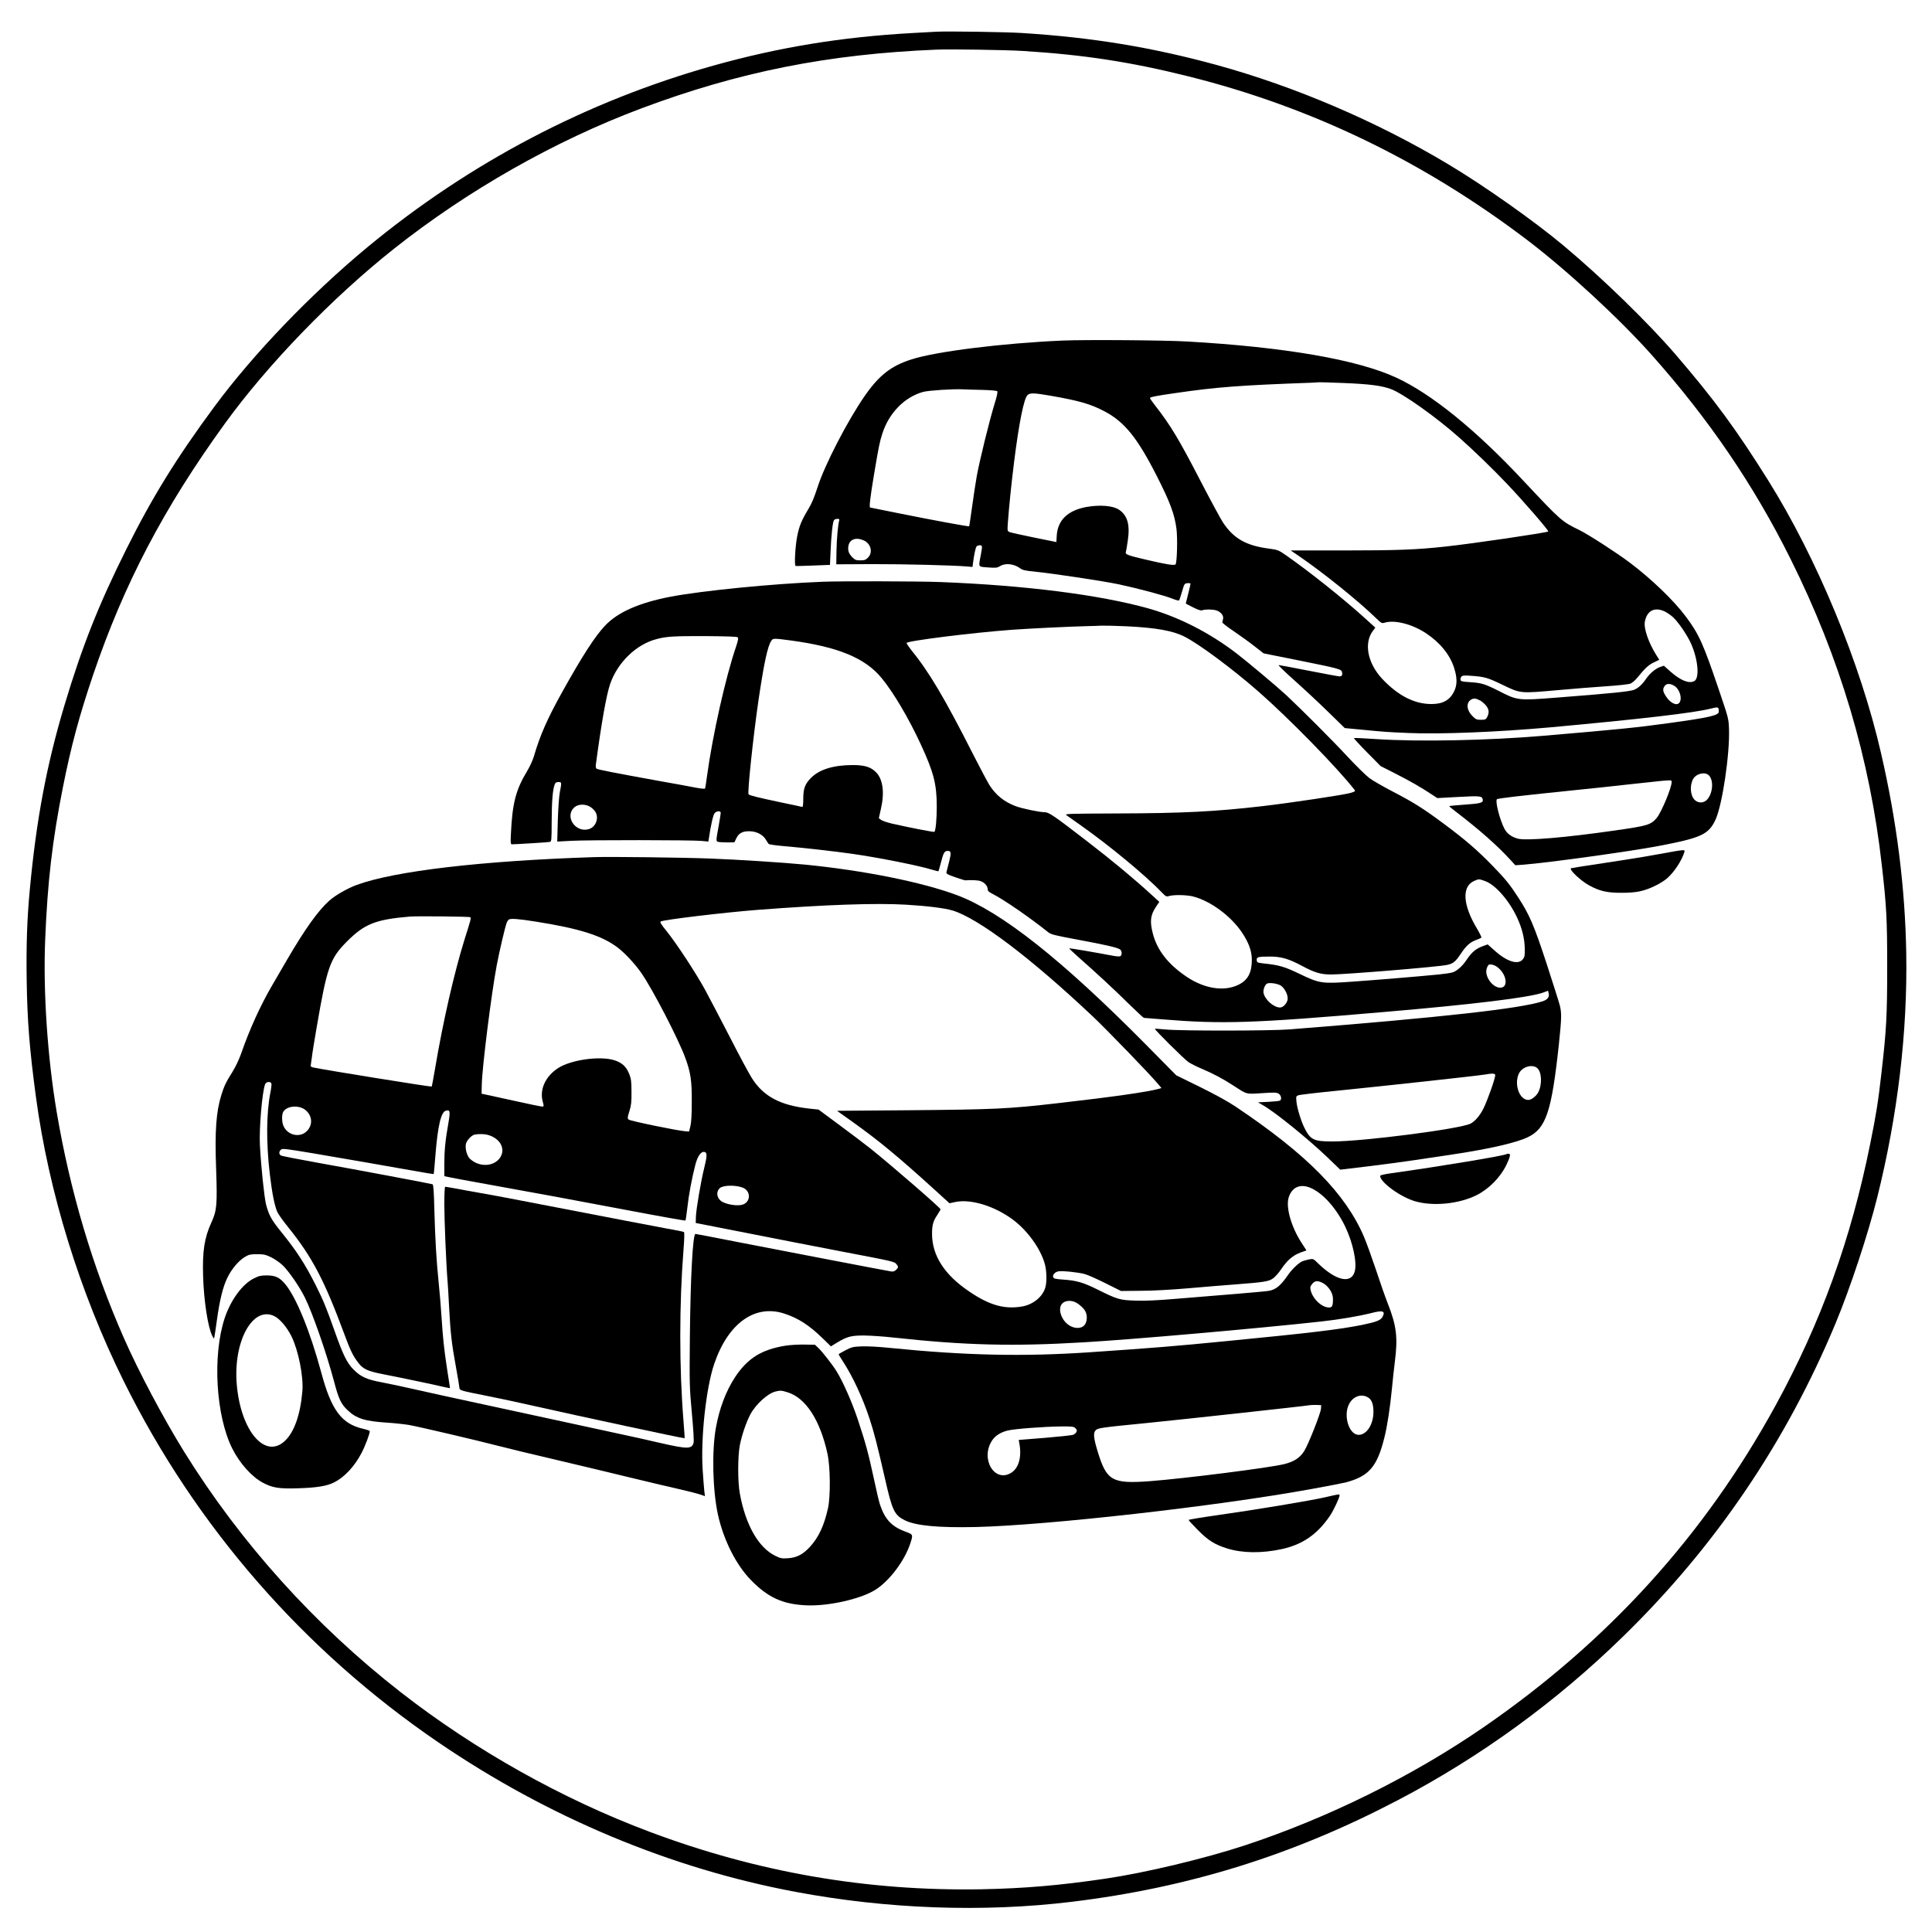
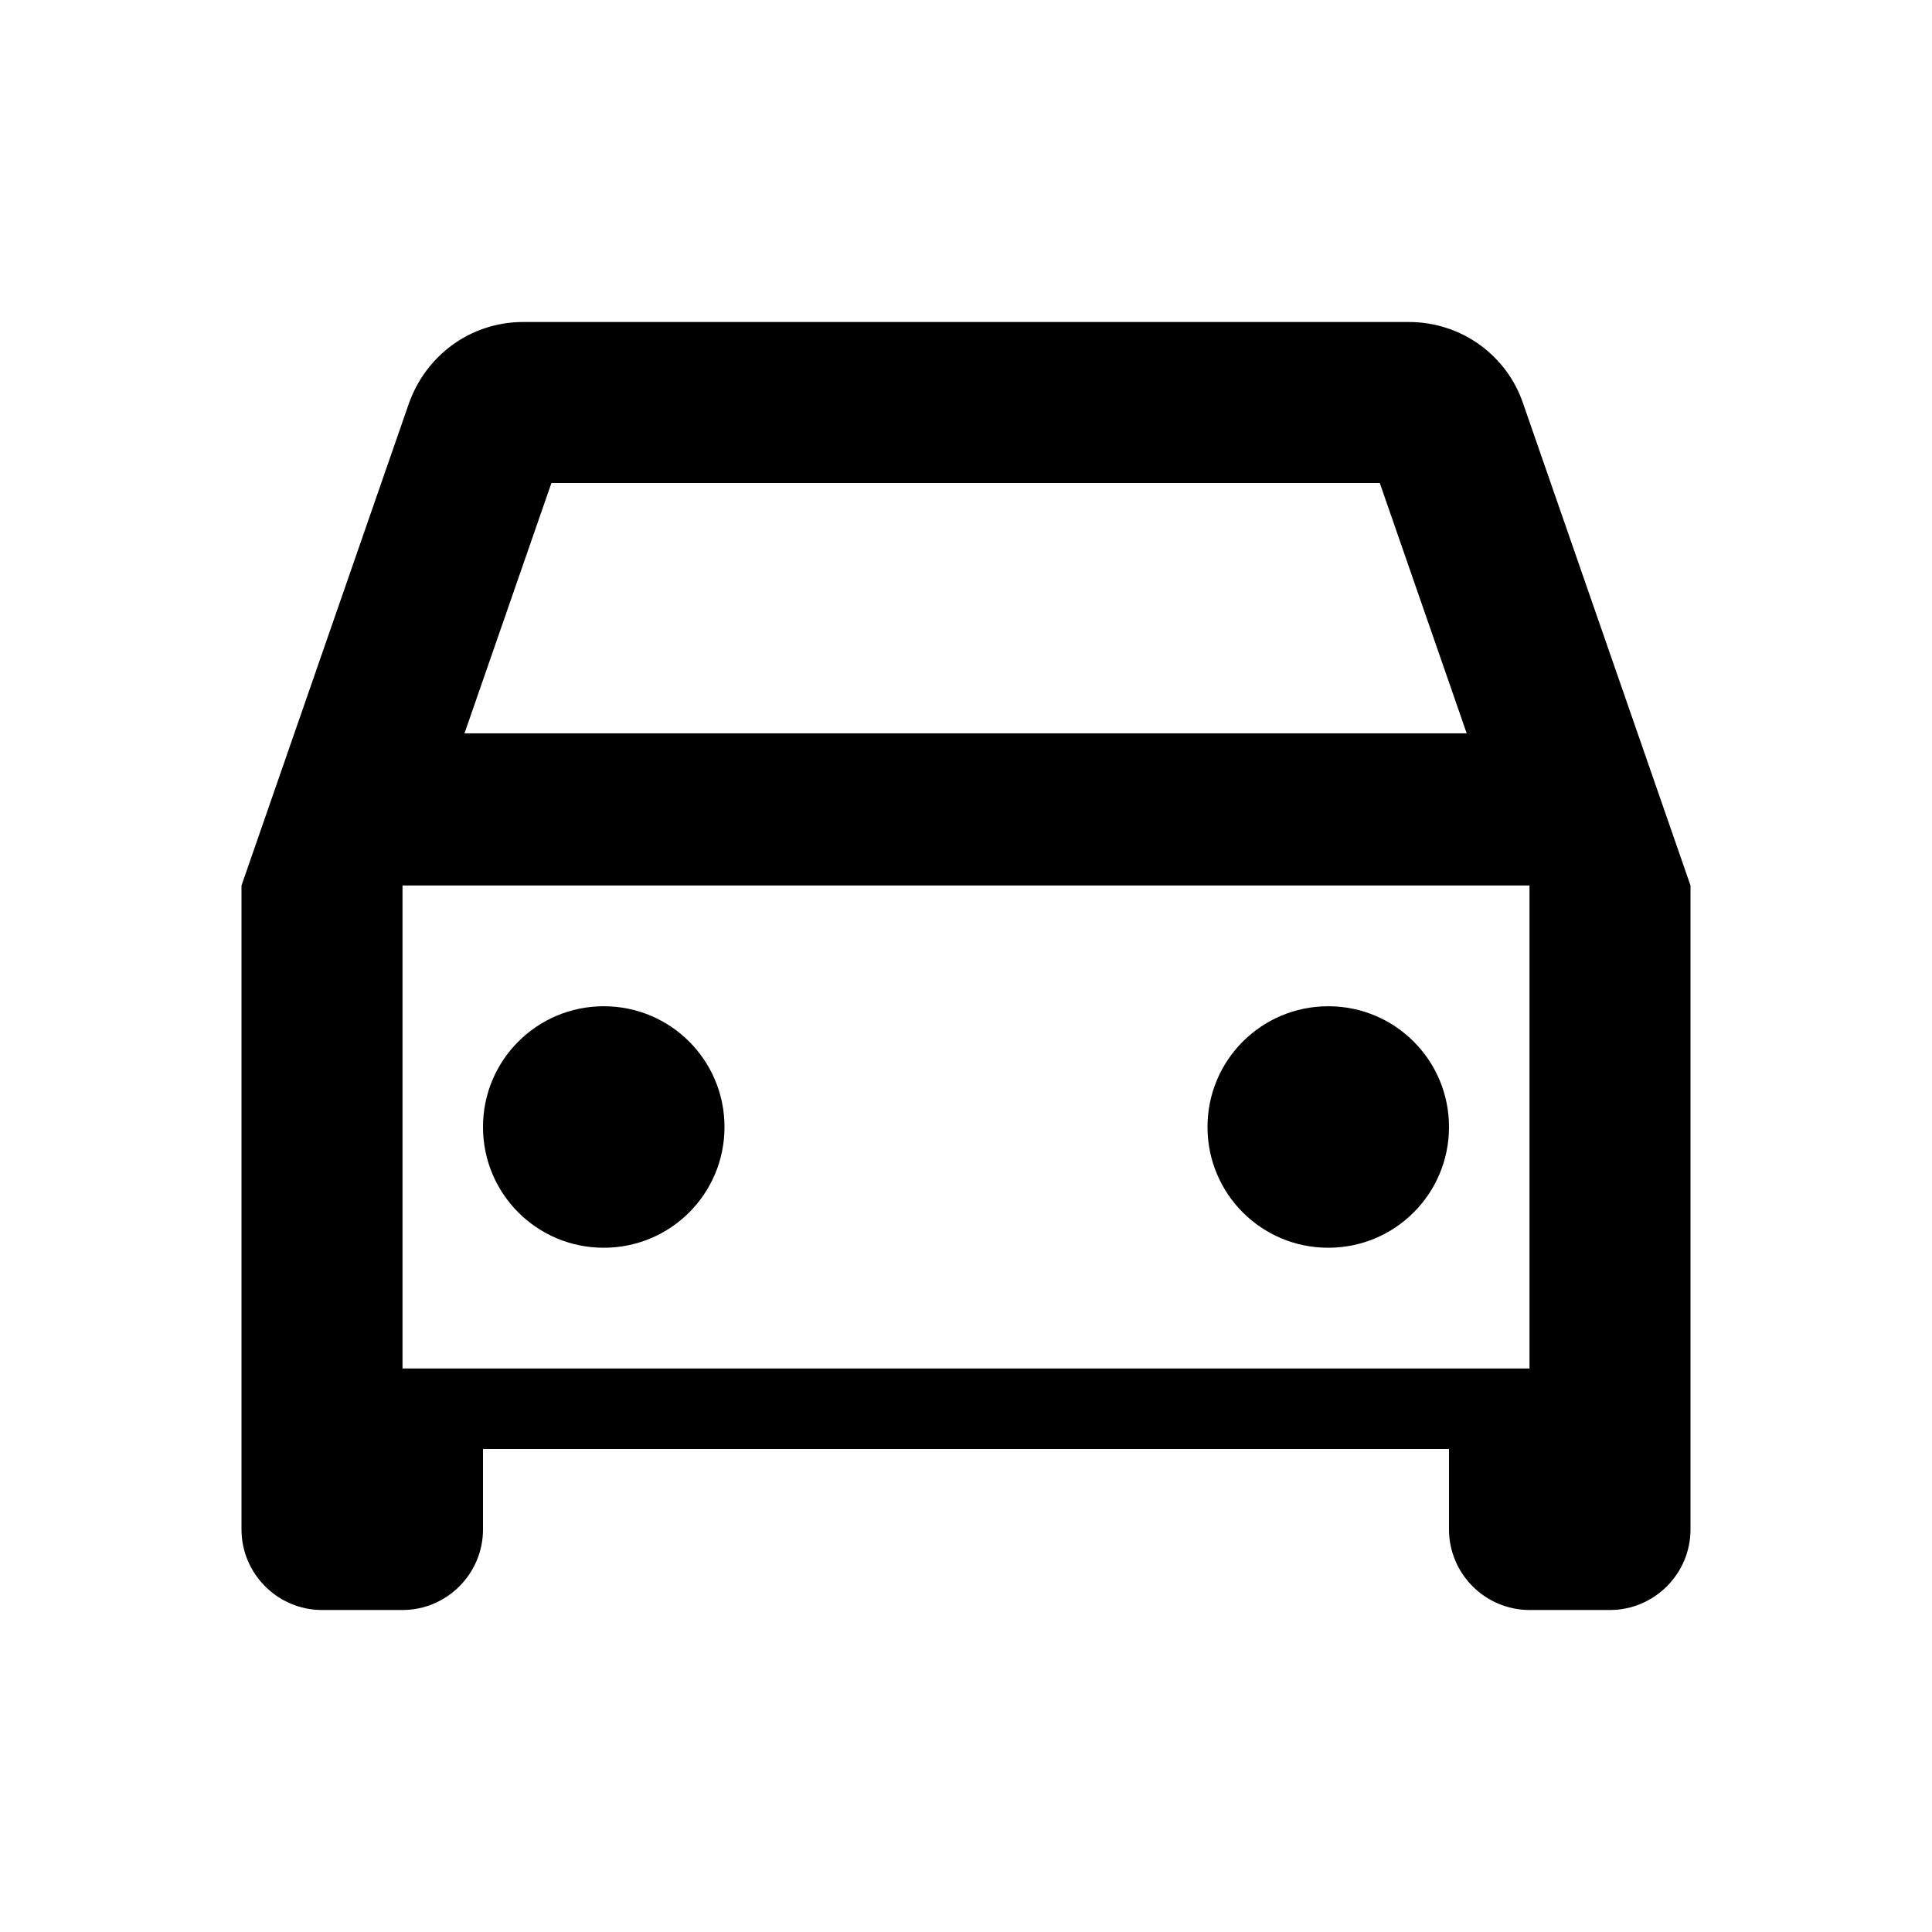
- <svg xmlns="http://www.w3.org/2000/svg" version="1.0" width="2048pt" height="2048pt" viewBox="0 0 2048 2048" preserveAspectRatio="xMidYMid meet">
-   <g transform="translate(0,2048) scale(0.1,-0.1)" fill="***REMOVED***000000" stroke="none">
-     <path d="M9930 20144 c-36 -2 -150 -8 -255 -14 -757 -42 -1419 -151 -2115 -346 -1342 -377 -2583 -1029 -3666 -1925 -604 -501 -1208 -1131 -1621 -1689 -403 -546 -659 -960 -933 -1510 -293 -587 -468 -1027 -656 -1654 -189 -630 -299 -1214 -368 -1956 -29 -306 -39 -593 -33 -967 6 -424 31 -735 98 -1231 135 -1006 464 -2071 930 -3012 763 -1542 1909 -2857 3339 -3832 1161 -791 2454 -1333 3780 -1582 973 -183 1989 -220 2930 -106 1242 151 2344 494 3459 1078 876 459 1684 1047 2394 1742 973 951 1720 2053 2244 3310 156 376 343 940 442 1335 218 875 322 1753 308 2590 -12 695 -99 1391 -267 2120 -218 953 -680 2068 -1198 2895 -339 541 -566 850 -981 1333 -290 337 -780 814 -1191 1157 -310 259 -840 633 -1215 857 -757 454 -1624 825 -2457 1054 -688 188 -1318 292 -2063 339 -166 11 -791 20 -905 14z m910 -204 c648 -40 1148 -117 1760 -270 1303 -326 2487 -898 3590 -1735 422 -321 977 -833 1321 -1220 605 -680 1080 -1378 1467 -2155 526 -1054 844 -2122 971 -3260 49 -429 56 -566 56 -1070 0 -517 -8 -665 -61 -1125 -34 -300 -55 -435 -119 -750 -205 -1017 -522 -1894 -1004 -2775 -753 -1374 -1774 -2500 -3094 -3409 -752 -518 -1649 -962 -2532 -1253 -425 -140 -1054 -290 -1473 -352 -486 -72 -860 -104 -1317 -113 -1211 -22 -2375 179 -3521 610 -927 348 -1850 866 -2635 1478 -911 710 -1698 1584 -2299 2553 -219 354 -478 842 -634 1196 -333 754 -574 1564 -716 2408 -97 578 -144 1281 -121 1823 25 615 77 1056 187 1609 87 439 173 758 319 1190 329 970 751 1776 1399 2670 454 627 1139 1335 1791 1852 783 621 1707 1145 2618 1487 1037 389 1985 578 3137 625 144 6 736 -3 910 -14z" />
-     <path d="M11265 16870 c-639 -28 -1348 -116 -1607 -201 -216 -70 -340 -168 -493 -388 -182 -263 -425 -733 -499 -967 -34 -105 -62 -173 -97 -230 -73 -121 -98 -182 -119 -292 -20 -102 -31 -304 -17 -311 4 -2 88 0 186 4 l179 7 6 137 c7 176 23 321 37 338 6 7 22 13 36 13 19 0 23 -4 19 -17 -13 -43 -27 -199 -29 -326 l-2 -139 376 2 c338 1 861 -12 1011 -25 l57 -5 6 48 c11 86 27 157 37 170 6 6 21 12 34 12 29 0 29 -7 9 -113 -23 -122 -29 -114 78 -122 85 -6 97 -5 128 14 57 35 148 25 214 -24 24 -18 54 -25 150 -34 218 -23 735 -101 899 -136 210 -45 477 -117 561 -150 37 -15 69 -24 73 -20 4 3 18 45 32 93 24 85 26 87 58 90 17 2 32 -1 32 -6 0 -5 -11 -54 -25 -108 -14 -54 -25 -100 -25 -101 0 -2 35 -20 78 -42 55 -27 83 -36 97 -30 29 11 104 11 147 -1 47 -14 82 -55 73 -90 -3 -14 -7 -30 -8 -37 -1 -6 52 -48 118 -92 66 -45 165 -116 220 -159 l100 -78 365 -73 c440 -89 458 -94 466 -126 7 -30 -1 -45 -27 -45 -10 0 -157 27 -325 60 -168 33 -312 60 -320 60 -8 0 68 -74 168 -163 101 -90 262 -240 358 -334 l175 -171 170 -16 c258 -25 274 -26 504 -36 334 -15 952 10 1506 60 963 88 1529 154 1702 199 78 20 83 18 83 -33 0 -39 -99 -62 -520 -120 -352 -49 -544 -68 -1345 -136 -588 -50 -1316 -64 -1762 -35 -130 9 -238 14 -241 11 -2 -3 60 -71 139 -151 l144 -146 158 -80 c154 -78 274 -147 388 -223 l55 -36 223 12 c235 13 253 11 259 -30 5 -32 -24 -40 -198 -52 -85 -6 -156 -13 -158 -15 -2 -1 25 -25 60 -51 261 -200 446 -363 588 -518 l53 -58 86 6 c266 21 1125 140 1426 197 460 87 538 123 611 282 72 159 152 698 142 962 -4 109 -6 114 -108 415 -165 487 -210 588 -351 776 -127 170 -363 397 -594 571 -134 101 -437 297 -531 343 -192 94 -193 95 -606 535 -496 530 -965 910 -1335 1081 -413 192 -1184 325 -2218 384 -246 14 -1075 20 -1320 10z m2975 -450 c278 -11 407 -28 506 -65 127 -48 471 -291 716 -508 146 -128 359 -334 512 -495 176 -185 448 -499 438 -506 -24 -14 -802 -129 -1092 -160 -302 -33 -508 -41 -1071 -41 l-567 0 81 -55 c261 -178 630 -475 822 -661 59 -57 62 -59 95 -49 108 31 293 -17 438 -114 149 -99 253 -228 297 -368 32 -102 33 -176 1 -243 -44 -95 -119 -138 -241 -138 -181 -1 -356 89 -524 268 -155 167 -196 380 -96 510 l24 32 -117 106 c-228 206 -586 491 -830 661 -81 56 -87 58 -185 71 -239 32 -370 107 -482 275 -24 36 -129 230 -233 430 -234 453 -322 600 -489 814 -29 37 -53 72 -53 76 0 11 64 24 275 54 431 63 684 82 1435 109 41 2 80 4 85 5 6 1 120 -3 255 -8z m-3832 -73 c84 -2 157 -8 163 -14 7 -7 -3 -54 -31 -143 -54 -178 -153 -581 -185 -752 -13 -75 -37 -226 -51 -335 -15 -109 -29 -200 -30 -202 -5 -5 -401 68 -752 139 -161 33 -295 60 -298 60 -12 0 1 112 41 350 51 303 59 341 87 430 69 220 236 392 435 446 56 15 312 32 418 27 28 -2 119 -4 203 -6z m729 -62 c298 -52 421 -87 563 -161 216 -111 353 -279 559 -683 144 -283 191 -409 212 -566 13 -102 6 -362 -10 -378 -14 -14 -105 1 -325 53 -179 42 -210 54 -202 76 3 7 12 63 21 123 25 169 -3 267 -93 328 -65 43 -199 54 -344 29 -198 -36 -305 -138 -316 -302 l-4 -70 -237 48 c-130 26 -247 53 -260 58 -23 11 -23 13 -17 103 13 173 36 402 66 642 52 413 103 668 142 707 25 25 73 23 245 -7z m-1980 -1534 c76 -35 98 -127 44 -182 -25 -25 -37 -29 -81 -29 -46 0 -56 4 -85 33 -39 39 -50 72 -41 122 13 69 81 93 163 56z m8488 -752 c24 -11 65 -39 89 -61 47 -41 135 -166 179 -254 84 -168 109 -391 47 -424 -56 -30 -147 7 -256 104 l-66 59 -39 -13 c-48 -16 -109 -67 -148 -123 -42 -62 -81 -98 -126 -118 -44 -19 -239 -39 -825 -84 -407 -32 -414 -31 -609 69 -150 76 -186 87 -311 95 -81 5 -95 9 -98 24 -2 10 2 25 9 34 12 13 29 15 108 9 138 -10 171 -19 336 -99 184 -89 182 -88 575 -53 157 14 388 33 513 41 136 9 242 21 262 29 17 8 50 35 71 62 84 103 119 135 175 162 l58 28 -31 49 c-83 133 -135 283 -122 354 21 117 103 160 209 110z m103 -789 c66 -40 92 -163 41 -190 -31 -17 -88 16 -126 74 -37 54 -41 81 -17 114 19 28 58 29 102 2z m-2057 -156 c14 -7 40 -29 58 -49 35 -40 40 -79 16 -125 -14 -27 -20 -30 -66 -30 -46 0 -55 4 -89 38 -67 66 -71 148 -10 179 26 13 46 10 91 -13z m2418 -788 c57 -45 52 -185 -9 -258 -36 -43 -96 -46 -136 -7 -47 47 -54 155 -15 223 30 53 117 76 160 42z m-389 -77 c0 -60 -108 -319 -158 -379 -62 -74 -96 -84 -447 -134 -520 -75 -938 -110 -1025 -86 -68 18 -117 54 -144 108 -49 97 -96 282 -79 309 7 10 212 34 893 104 107 10 335 35 505 54 171 19 330 36 355 38 103 8 100 8 100 -14z" />
-     <path d="M8715 14313 c-533 -21 -1275 -95 -1610 -159 -331 -64 -556 -163 -691 -306 -105 -110 -245 -327 -454 -703 -158 -283 -237 -464 -300 -681 -11 -39 -44 -111 -74 -161 -118 -195 -155 -338 -170 -660 -5 -102 -4 -113 12 -113 39 0 379 21 398 25 21 5 21 10 22 223 1 212 11 332 32 386 7 20 16 26 40 26 35 0 35 -2 14 -110 -8 -44 -17 -168 -21 -298 l-6 -223 149 8 c182 10 1281 9 1381 -1 l72 -7 6 38 c21 141 45 247 61 264 21 24 64 26 64 2 0 -9 -9 -64 -19 -122 -32 -177 -33 -178 -8 -185 12 -3 56 -6 97 -6 l75 1 20 42 c27 58 71 79 151 75 71 -4 133 -38 164 -91 10 -18 23 -37 28 -43 5 -6 77 -16 158 -23 191 -16 550 -56 729 -82 280 -40 706 -125 848 -169 34 -11 63 -17 65 -15 2 2 14 44 27 94 26 103 37 121 72 121 36 0 38 -23 13 -118 -12 -48 -24 -96 -27 -107 -4 -17 9 -25 93 -54 54 -19 103 -34 108 -33 59 5 131 2 160 -8 42 -13 76 -53 76 -86 0 -19 12 -30 58 -53 111 -56 391 -249 582 -402 31 -25 64 -33 310 -79 291 -54 419 -83 451 -103 24 -15 26 -65 3 -74 -9 -3 -44 -1 -78 6 -191 36 -459 82 -462 78 -2 -2 47 -48 109 -103 193 -171 357 -322 518 -481 86 -84 160 -153 165 -153 5 0 90 -7 189 -15 641 -53 971 -42 2340 76 965 82 1568 156 1708 209 l47 18 6 -25 c11 -41 -10 -69 -63 -87 -238 -78 -1072 -171 -2683 -298 -202 -16 -1153 -17 -1315 -1 -60 6 -111 9 -113 8 -8 -7 315 -327 358 -355 27 -17 86 -47 132 -66 127 -54 233 -110 340 -180 152 -98 131 -93 306 -82 135 9 155 8 177 -6 27 -18 34 -59 13 -73 -7 -4 -62 -10 -123 -13 l-110 -5 58 -34 c132 -76 480 -359 683 -554 l131 -126 284 34 c156 19 376 48 489 65 113 17 309 46 435 65 377 57 660 122 780 180 194 93 253 270 330 987 29 277 30 329 9 412 -8 33 -72 233 -140 443 -133 405 -180 515 -299 698 -89 138 -138 199 -275 339 -160 165 -292 278 -510 440 -224 167 -325 230 -548 346 -100 52 -211 116 -246 142 -36 27 -142 131 -235 231 -163 176 -481 493 -646 648 -94 87 -403 347 -525 441 -286 220 -614 387 -935 478 -519 145 -1304 245 -2205 280 -225 9 -1068 11 -1255 3z m3230 -472 c307 -15 487 -47 608 -108 153 -76 512 -343 786 -583 320 -280 842 -813 1019 -1042 12 -15 8 -18 -40 -33 -64 -20 -639 -106 -931 -140 -511 -59 -848 -76 -1563 -78 -493 -2 -539 -3 -520 -18 12 -8 84 -60 161 -114 296 -209 672 -520 849 -703 45 -47 50 -49 80 -40 50 15 185 12 253 -5 187 -48 402 -208 520 -384 71 -107 103 -196 103 -288 0 -136 -42 -215 -142 -264 -151 -74 -356 -43 -545 82 -199 133 -317 283 -363 463 -33 128 -25 195 35 283 l34 51 -92 84 c-183 167 -409 355 -678 562 -349 269 -401 304 -444 304 -54 0 -243 39 -310 65 -120 45 -209 117 -276 222 -22 36 -98 178 -168 316 -312 615 -471 883 -668 1125 -23 30 -43 60 -43 66 0 22 696 109 1115 140 197 14 607 34 810 39 50 1 115 3 145 5 30 1 150 -2 265 -7z m-4125 -117 c9 -9 4 -34 -18 -100 -111 -325 -249 -941 -307 -1369 -9 -66 -18 -125 -20 -131 -2 -8 -32 -6 -102 7 -54 11 -224 42 -378 69 -478 87 -660 122 -672 132 -6 5 -10 24 -7 41 60 448 112 741 152 857 79 229 278 421 494 476 106 28 185 32 520 31 229 -2 330 -5 338 -13z m561 -33 c503 -68 788 -185 963 -397 126 -152 288 -426 417 -705 136 -294 169 -421 169 -658 0 -133 -11 -256 -25 -269 -5 -5 -274 47 -452 88 -51 12 -103 30 -115 40 l-22 17 23 103 c39 171 20 312 -54 385 -55 55 -120 75 -245 75 -201 0 -350 -45 -439 -132 -67 -66 -86 -115 -86 -224 0 -57 -4 -90 -10 -88 -5 2 -109 24 -230 49 -241 51 -333 74 -340 85 -13 22 49 610 105 995 59 397 96 572 136 632 18 28 24 28 205 4z m-2131 -1760 c19 -10 46 -33 58 -52 46 -66 9 -168 -69 -189 -144 -39 -258 141 -148 234 38 32 107 35 159 7z m9496 -792 c108 -41 251 -204 335 -384 53 -113 80 -221 82 -327 2 -74 -1 -91 -19 -115 -49 -65 -168 -29 -301 91 l-73 65 -39 -14 c-86 -30 -127 -64 -189 -156 -42 -63 -103 -116 -149 -128 -21 -6 -85 -15 -143 -21 -223 -22 -686 -60 -915 -76 -322 -23 -346 -20 -558 82 -163 78 -217 94 -382 111 -66 8 -70 10 -73 34 -4 34 13 39 141 39 118 0 200 -24 341 -100 133 -71 198 -90 306 -90 150 0 1126 80 1227 101 66 13 93 35 149 120 55 83 97 121 160 144 27 10 52 21 57 25 4 3 -17 47 -46 96 -151 250 -163 446 -32 505 51 23 53 23 121 -2z m123 -908 c102 -73 125 -221 35 -221 -84 0 -171 124 -144 204 6 19 16 37 23 40 18 8 59 -3 86 -23z m-2290 -200 c39 -28 71 -89 71 -136 0 -43 -45 -95 -81 -95 -67 0 -161 83 -175 155 -6 34 15 88 38 99 29 13 115 -1 147 -23z m2714 -871 c50 -40 57 -173 13 -259 -22 -42 -73 -81 -106 -81 -93 0 -152 164 -100 278 32 71 138 105 193 62z m-443 -77 c0 -37 -82 -267 -125 -354 -38 -76 -90 -136 -137 -160 -110 -56 -1138 -189 -1464 -189 -198 0 -233 17 -297 145 -35 70 -77 207 -84 276 -5 55 -4 59 18 68 13 6 209 29 434 51 485 49 1457 155 1535 168 92 16 120 14 120 -5z" />
-     <path d="M17580 11425 c-129 -24 -390 -66 -579 -94 -190 -28 -346 -53 -349 -55 -17 -18 103 -131 191 -180 112 -62 194 -81 347 -80 159 0 237 17 355 74 44 21 102 57 128 80 76 68 154 186 182 278 8 29 11 29 -275 -23z" />
-     <path d="M6295 11394 c-1191 -39 -2112 -147 -2515 -295 -98 -36 -230 -112 -290 -167 -120 -108 -256 -299 -445 -622 -59 -102 -131 -225 -160 -275 -124 -212 -240 -467 -329 -724 -22 -62 -59 -140 -90 -190 -71 -113 -89 -151 -119 -246 -56 -180 -71 -386 -56 -785 13 -377 8 -442 -49 -566 -76 -166 -97 -304 -89 -574 8 -261 51 -539 97 -630 18 -34 18 -35 23 -10 3 14 15 93 26 175 30 215 64 354 111 450 45 94 120 182 189 223 40 23 57 27 126 27 69 0 89 -4 148 -32 37 -18 92 -56 123 -85 63 -60 176 -223 233 -337 83 -165 231 -591 311 -891 50 -190 74 -242 145 -309 92 -87 181 -116 409 -131 82 -5 190 -17 240 -25 99 -17 718 -162 961 -225 83 -22 344 -85 580 -140 237 -56 603 -143 815 -195 212 -51 450 -108 529 -125 80 -18 169 -41 199 -51 l55 -19 -7 53 c-3 28 -11 127 -17 219 -23 339 35 877 123 1133 147 430 433 634 746 529 147 -49 260 -122 404 -262 l86 -84 67 41 c106 64 152 75 290 74 66 -1 206 -10 310 -22 755 -82 1261 -95 2015 -50 503 29 1835 146 2510 220 192 21 400 56 532 89 126 33 156 24 124 -38 -20 -38 -64 -55 -219 -87 -242 -48 -540 -84 -1412 -169 -590 -58 -793 -74 -1480 -121 -698 -47 -1310 -34 -2105 46 -122 13 -246 19 -305 17 -92 -4 -106 -7 -172 -41 -40 -21 -73 -40 -73 -43 0 -4 20 -37 45 -75 103 -157 211 -389 283 -609 47 -143 80 -271 163 -633 77 -340 99 -386 209 -442 116 -58 352 -81 755 -72 759 18 2553 220 3553 402 167 30 330 62 364 70 248 65 335 164 412 472 32 127 61 317 81 523 8 91 23 219 31 285 33 257 18 383 -76 620 -26 66 -82 225 -124 354 -43 128 -100 286 -127 350 -196 458 -604 873 -1359 1379 -81 55 -215 128 -378 209 l-253 124 -327 331 c-887 896 -1525 1401 -1995 1578 -370 139 -995 264 -1617 325 -227 22 -707 53 -1000 64 -271 11 -1067 21 -1235 15z m3309 -504 c223 -13 414 -37 495 -62 275 -85 822 -498 1480 -1118 154 -145 614 -621 696 -720 l37 -44 -28 -8 c-119 -33 -490 -86 -1069 -152 -530 -61 -669 -67 -1576 -75 l-766 -6 171 -122 c278 -199 482 -368 867 -718 l154 -140 60 13 c165 35 415 -41 611 -186 156 -115 297 -312 340 -473 20 -75 22 -187 5 -246 -27 -98 -129 -182 -245 -202 -186 -32 -344 11 -558 156 -265 177 -398 383 -398 614 0 93 12 135 55 199 19 29 35 56 35 61 0 15 -517 463 -744 645 -55 44 -202 155 -325 246 l-224 166 -103 11 c-303 34 -480 128 -603 321 -28 43 -133 238 -232 432 -100 194 -220 423 -266 508 -100 182 -299 485 -407 620 -58 71 -73 96 -62 102 34 19 668 95 1026 123 718 55 1250 74 1574 55z m-4618 -133 c9 -9 5 -26 -59 -227 -112 -358 -232 -883 -316 -1383 -17 -98 -32 -181 -35 -185 -4 -6 -1151 179 -1254 202 -24 6 -32 12 -28 24 2 10 7 44 11 77 3 33 26 177 51 320 111 647 142 735 323 916 186 186 302 232 666 263 79 6 634 1 641 -7z m697 -47 c461 -73 697 -148 864 -274 77 -58 187 -177 252 -271 121 -175 390 -695 464 -895 58 -157 72 -246 70 -475 0 -137 -5 -217 -15 -255 l-14 -55 -38 3 c-91 7 -588 110 -602 124 -14 14 -13 23 8 89 19 62 23 94 22 204 0 111 -4 139 -23 188 -32 80 -75 121 -158 148 -152 48 -456 6 -595 -82 -135 -87 -200 -226 -165 -356 14 -51 13 -53 -6 -53 -12 0 -145 27 -296 61 -152 33 -292 64 -311 68 l-35 7 2 95 c4 188 101 961 159 1269 29 152 87 399 104 445 6 16 17 33 23 37 22 14 101 8 290 -22z m-2806 -1716 c3 -8 -2 -52 -11 -97 -43 -218 -45 -530 -6 -862 24 -204 50 -334 79 -401 11 -25 63 -98 115 -162 255 -316 385 -564 597 -1137 62 -168 89 -223 140 -292 57 -77 100 -97 279 -132 180 -35 547 -112 638 -134 34 -8 62 -13 62 -11 0 2 -13 91 -30 197 -34 224 -45 330 -60 562 -6 94 -19 256 -30 360 -24 234 -37 453 -46 783 -4 174 -10 255 -18 258 -20 7 -796 153 -1194 224 -217 39 -403 75 -413 81 -24 12 -24 41 -1 62 16 14 43 11 337 -38 396 -67 772 -133 1060 -184 121 -22 221 -38 222 -37 2 1 10 88 18 192 25 318 60 467 111 480 46 12 49 -5 26 -138 -31 -174 -42 -284 -42 -430 l0 -126 48 -10 c26 -6 175 -34 332 -62 519 -93 1038 -189 1607 -297 310 -59 565 -104 569 -101 3 4 12 64 20 135 14 131 49 319 84 452 25 100 65 153 104 138 23 -9 20 -51 -9 -168 -34 -135 -85 -433 -88 -515 l-2 -68 550 -108 c303 -60 750 -147 995 -194 554 -106 560 -107 582 -134 23 -28 23 -35 -3 -61 -15 -15 -30 -20 -52 -17 -46 7 -1125 214 -1633 313 -238 47 -436 85 -442 85 -28 0 -53 -462 -59 -1090 -5 -509 -4 -533 21 -810 17 -181 23 -296 18 -315 -19 -67 -65 -67 -357 0 -104 25 -305 69 -445 99 -140 30 -433 94 -650 141 -217 47 -602 130 -855 185 -253 54 -550 120 -660 145 -110 25 -260 57 -334 71 -163 30 -225 58 -302 135 -72 72 -112 154 -208 426 -81 229 -115 312 -195 471 -112 223 -204 365 -369 568 -100 123 -128 176 -157 287 -19 78 -53 399 -65 632 -9 172 24 559 55 641 11 28 57 34 67 8z m360 -280 c73 -59 81 -154 20 -220 -73 -80 -210 -51 -253 53 -17 39 -18 116 -3 144 35 67 166 79 236 23z m1933 -264 c110 -30 173 -114 151 -198 -29 -105 -161 -152 -277 -98 -28 13 -60 37 -72 53 -26 37 -41 98 -34 142 5 38 59 97 94 104 43 8 103 7 138 -3z m2702 -559 c91 -34 88 -157 -5 -182 -49 -13 -144 -1 -202 27 -64 30 -82 107 -34 150 35 31 165 34 241 5z m6040 -12 c126 -63 260 -218 349 -404 81 -170 125 -378 100 -472 -37 -136 -197 -101 -388 84 -50 50 -52 51 -95 43 -23 -5 -55 -13 -70 -19 -39 -15 -114 -86 -158 -151 -74 -107 -125 -150 -197 -163 -18 -4 -171 -18 -340 -32 -170 -14 -450 -37 -623 -51 -223 -19 -355 -25 -455 -21 -164 5 -189 12 -400 117 -154 76 -221 96 -367 106 -84 6 -98 10 -104 26 -8 25 19 54 55 61 39 8 215 -10 281 -29 30 -8 129 -52 219 -97 l164 -82 206 2 c125 0 326 11 511 27 168 15 393 33 500 41 300 23 349 31 394 63 22 15 61 59 88 99 62 93 123 145 202 175 l65 23 -55 85 c-109 170 -167 380 -132 481 38 113 133 147 250 88z m137 -1017 c50 -41 81 -98 81 -152 0 -73 -8 -90 -42 -90 -88 0 -198 119 -198 214 0 9 12 28 26 43 21 21 32 24 61 20 20 -4 53 -19 72 -35z m-2646 -188 c41 -21 85 -62 103 -96 23 -44 18 -112 -10 -145 -34 -39 -105 -40 -164 -1 -88 58 -124 186 -67 235 32 28 91 31 138 7z m3107 -1013 c32 -23 49 -71 49 -142 2 -135 -70 -249 -157 -249 -101 0 -165 202 -102 325 44 87 139 117 210 66z m-507 -113 c-3 -49 -133 -378 -178 -450 -45 -71 -107 -112 -211 -138 -155 -39 -1057 -153 -1424 -181 -402 -30 -460 3 -555 317 -43 141 -48 196 -20 223 24 24 62 29 538 76 363 36 1699 182 1727 189 8 2 40 3 70 3 l55 -2 -2 -37z m-2603 -208 c17 -17 18 -24 10 -41 -6 -11 -22 -24 -36 -29 -13 -5 -148 -19 -299 -32 l-276 -22 8 -45 c24 -139 -9 -253 -86 -302 -178 -113 -333 147 -204 342 33 50 91 87 166 105 75 18 381 41 565 43 120 1 134 -1 152 -19z" />
-     <path d="M4710 7713 c0 -167 20 -649 35 -823 3 -36 10 -150 15 -255 15 -285 28 -399 71 -633 21 -118 39 -223 39 -233 0 -27 13 -31 281 -84 129 -25 362 -75 519 -111 480 -108 1583 -345 1587 -340 2 1 -4 85 -12 187 -45 556 -45 1235 0 1804 10 126 11 191 5 195 -6 4 -90 21 -188 38 -156 29 -490 93 -1547 297 -154 30 -347 66 -430 80 -82 14 -196 35 -253 46 -57 10 -107 19 -113 19 -5 0 -9 -76 -9 -187z" />
-     <path d="M15969 8246 c-16 -16 -706 -131 -1216 -202 -79 -11 -123 -21 -123 -29 0 -67 217 -225 371 -269 192 -56 466 -28 652 65 132 67 253 190 316 322 41 86 47 117 23 117 -10 0 -21 -2 -23 -4z" />
-     <path d="M2692 6929 c-123 -61 -247 -230 -311 -424 -130 -396 -93 -1032 81 -1380 79 -157 207 -300 324 -362 105 -56 172 -66 385 -59 190 6 296 24 371 62 109 55 216 169 290 311 39 74 88 204 88 233 0 4 -31 15 -70 24 -228 51 -338 198 -444 595 -120 443 -267 803 -387 944 -58 67 -101 87 -192 87 -62 0 -83 -5 -135 -31z m215 -400 c60 -29 135 -118 184 -217 73 -151 128 -426 114 -582 -21 -246 -86 -432 -186 -525 -209 -196 -466 105 -509 596 -40 458 168 839 397 728z" />
-     <path d="M8325 6215 c-253 -41 -400 -133 -532 -332 -98 -149 -167 -331 -205 -542 -43 -245 -34 -657 22 -914 58 -267 190 -531 347 -693 181 -187 339 -260 588 -271 237 -11 580 67 735 165 149 94 308 306 369 489 31 94 30 97 -41 123 -153 55 -224 128 -279 288 -10 29 -39 150 -64 270 -59 275 -90 389 -171 632 -62 187 -160 408 -227 515 -43 70 -148 203 -191 245 l-37 35 -112 2 c-62 1 -152 -4 -202 -12z m24 -494 c193 -60 345 -295 423 -653 30 -140 33 -449 5 -576 -41 -185 -100 -310 -192 -410 -74 -80 -139 -114 -232 -120 -67 -4 -79 -2 -137 27 -176 87 -312 325 -373 656 -24 126 -23 399 0 518 21 105 67 240 110 322 59 110 185 225 270 245 50 12 61 11 126 -9z" />
-     <path d="M14050 4609 c-160 -37 -746 -134 -1142 -190 -170 -24 -308 -47 -308 -51 0 -5 44 -52 98 -107 109 -110 178 -154 309 -195 164 -51 368 -53 581 -7 220 48 378 157 512 356 34 50 100 189 100 213 0 16 -2 15 -150 -19z" />
-   </g>
+ <svg xmlns="http://www.w3.org/2000/svg" viewBox="0 0 24 24" fill="currentColor">
+   <path d="M18.92 5.01C18.72 4.42 18.16 4 17.5 4h-11c-.66 0-1.21.42-1.42 1.01L3 11v8c0 .55.45 1 1 1h1c.55 0 1-.45 1-1v-1h12v1c0 .55.45 1 1 1h1c.55 0 1-.45 1-1v-8l-2.08-5.99zM6.85 6h10.29l1.08 3.11H5.77L6.85 6zM19 17H5v-6h14v6zm-2.5-4.5c-.83 0-1.5.67-1.5 1.5s.67 1.5 1.5 1.5S18 14.83 18 14s-.67-1.5-1.5-1.5zm-9 0c-.83 0-1.5.67-1.5 1.5S6.67 15.5 7.5 15.5 9 14.83 9 14s-.67-1.5-1.5-1.5z" />
</svg>
